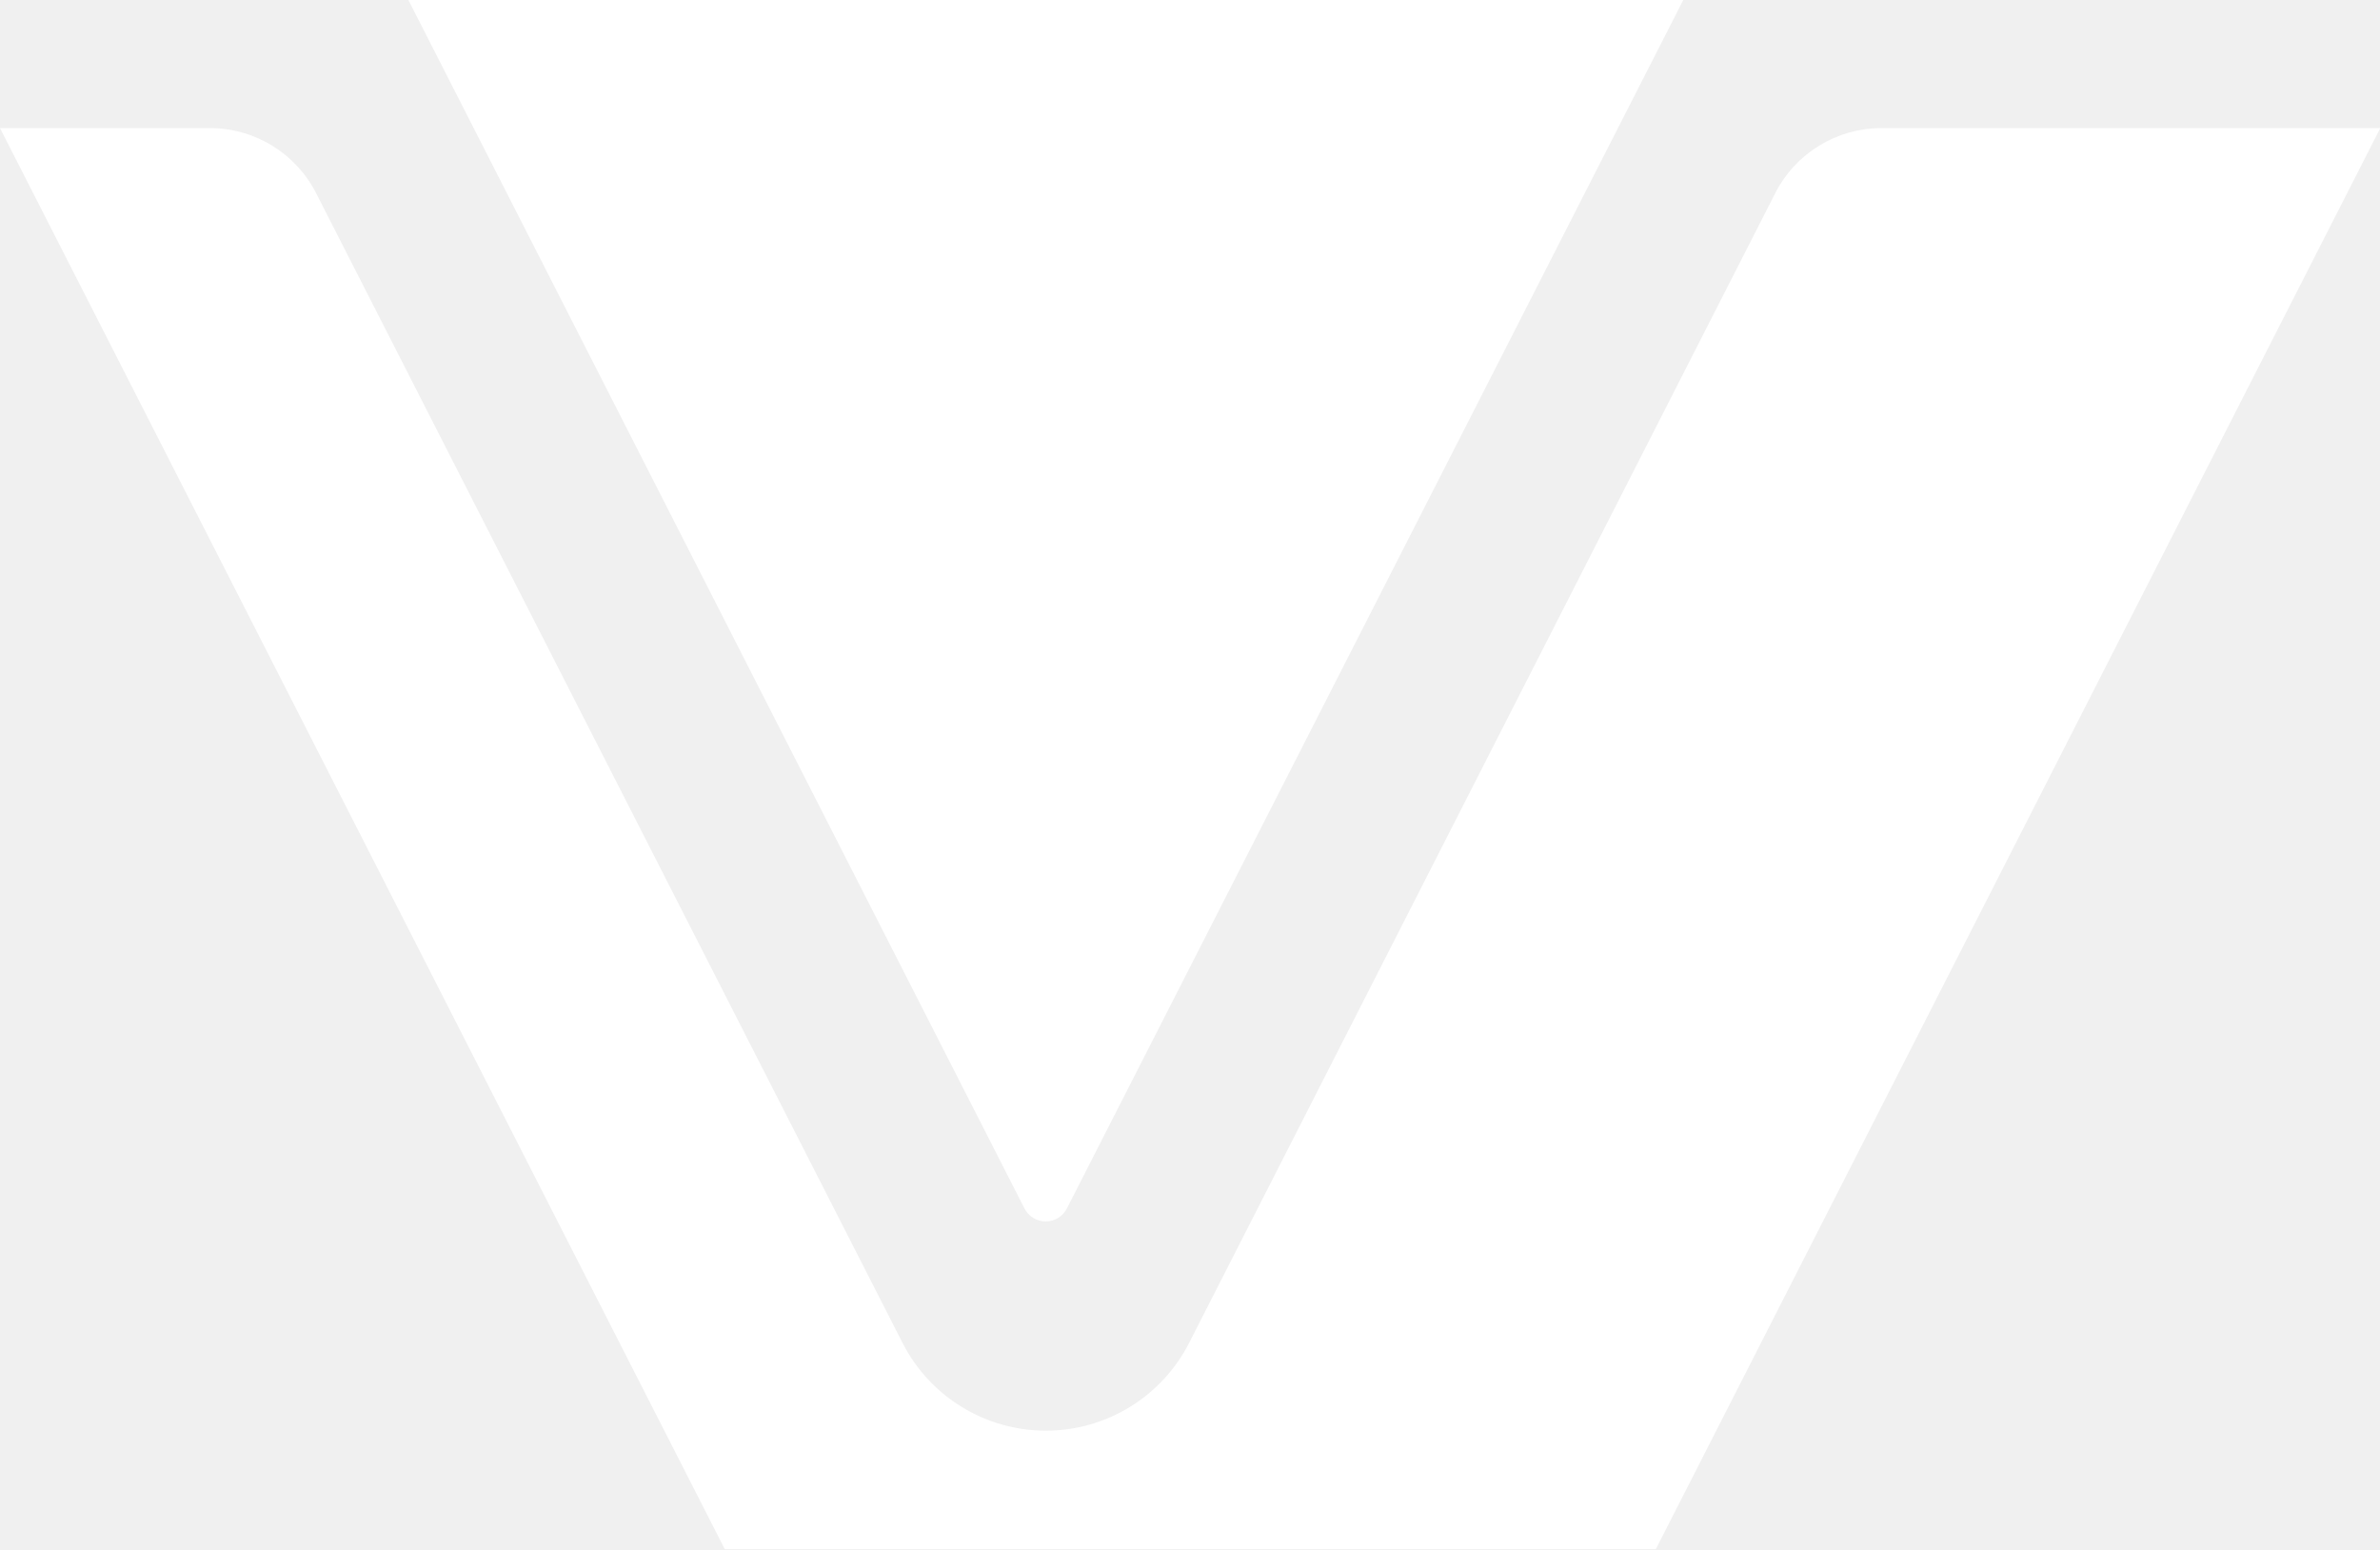
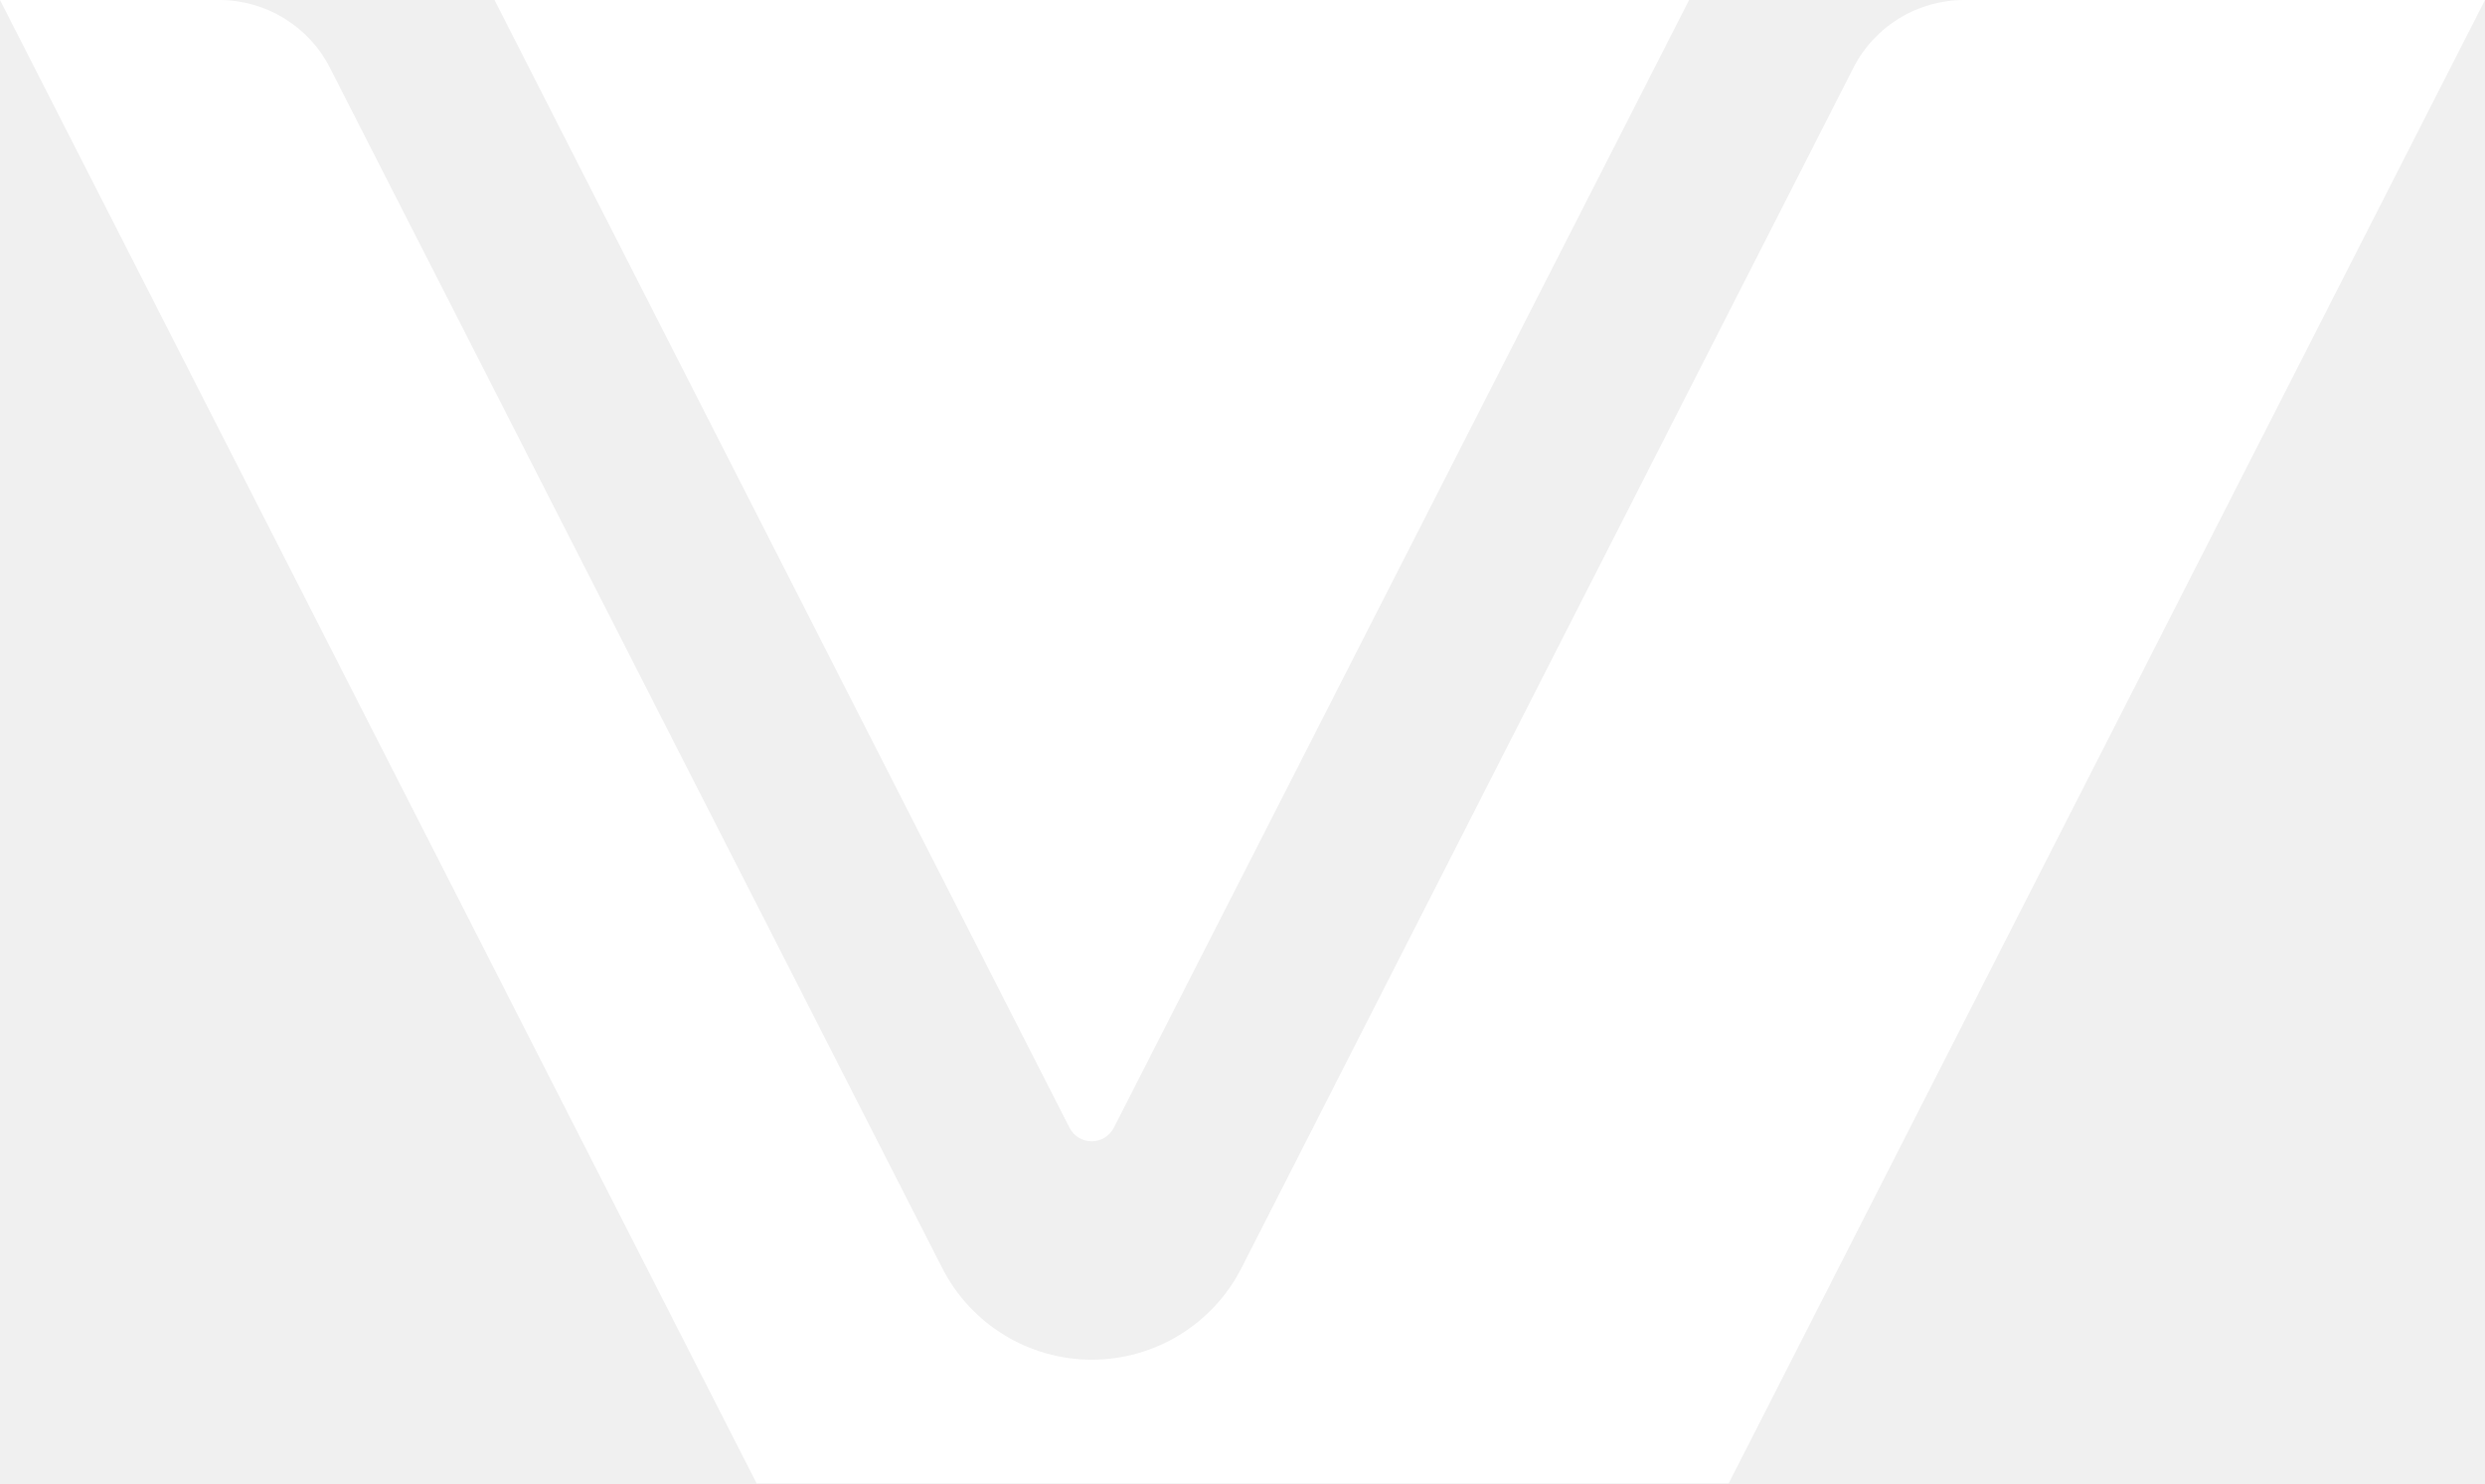
- <svg xmlns="http://www.w3.org/2000/svg" viewBox="0 0 799 520">
+ <svg xmlns="http://www.w3.org/2000/svg" viewBox="0 43 799.1 477">
  <path fill="#fff" d="M137.1 0 L565.1 0 L358.2 405.6 A8 8 0 0 1 343.9 405.6 Z" />
  <path fill="#fff" d="M0 43 L70.5 43 A40 40 0 0 1 106.1 64.8 L303 450.8 A54 54 0 0 0 399.2 450.8 L596 64.8 A40 40 0 0 1 631.6 43 L799.1 43 L555.9 520 L243.3 520 Z" />
</svg>
